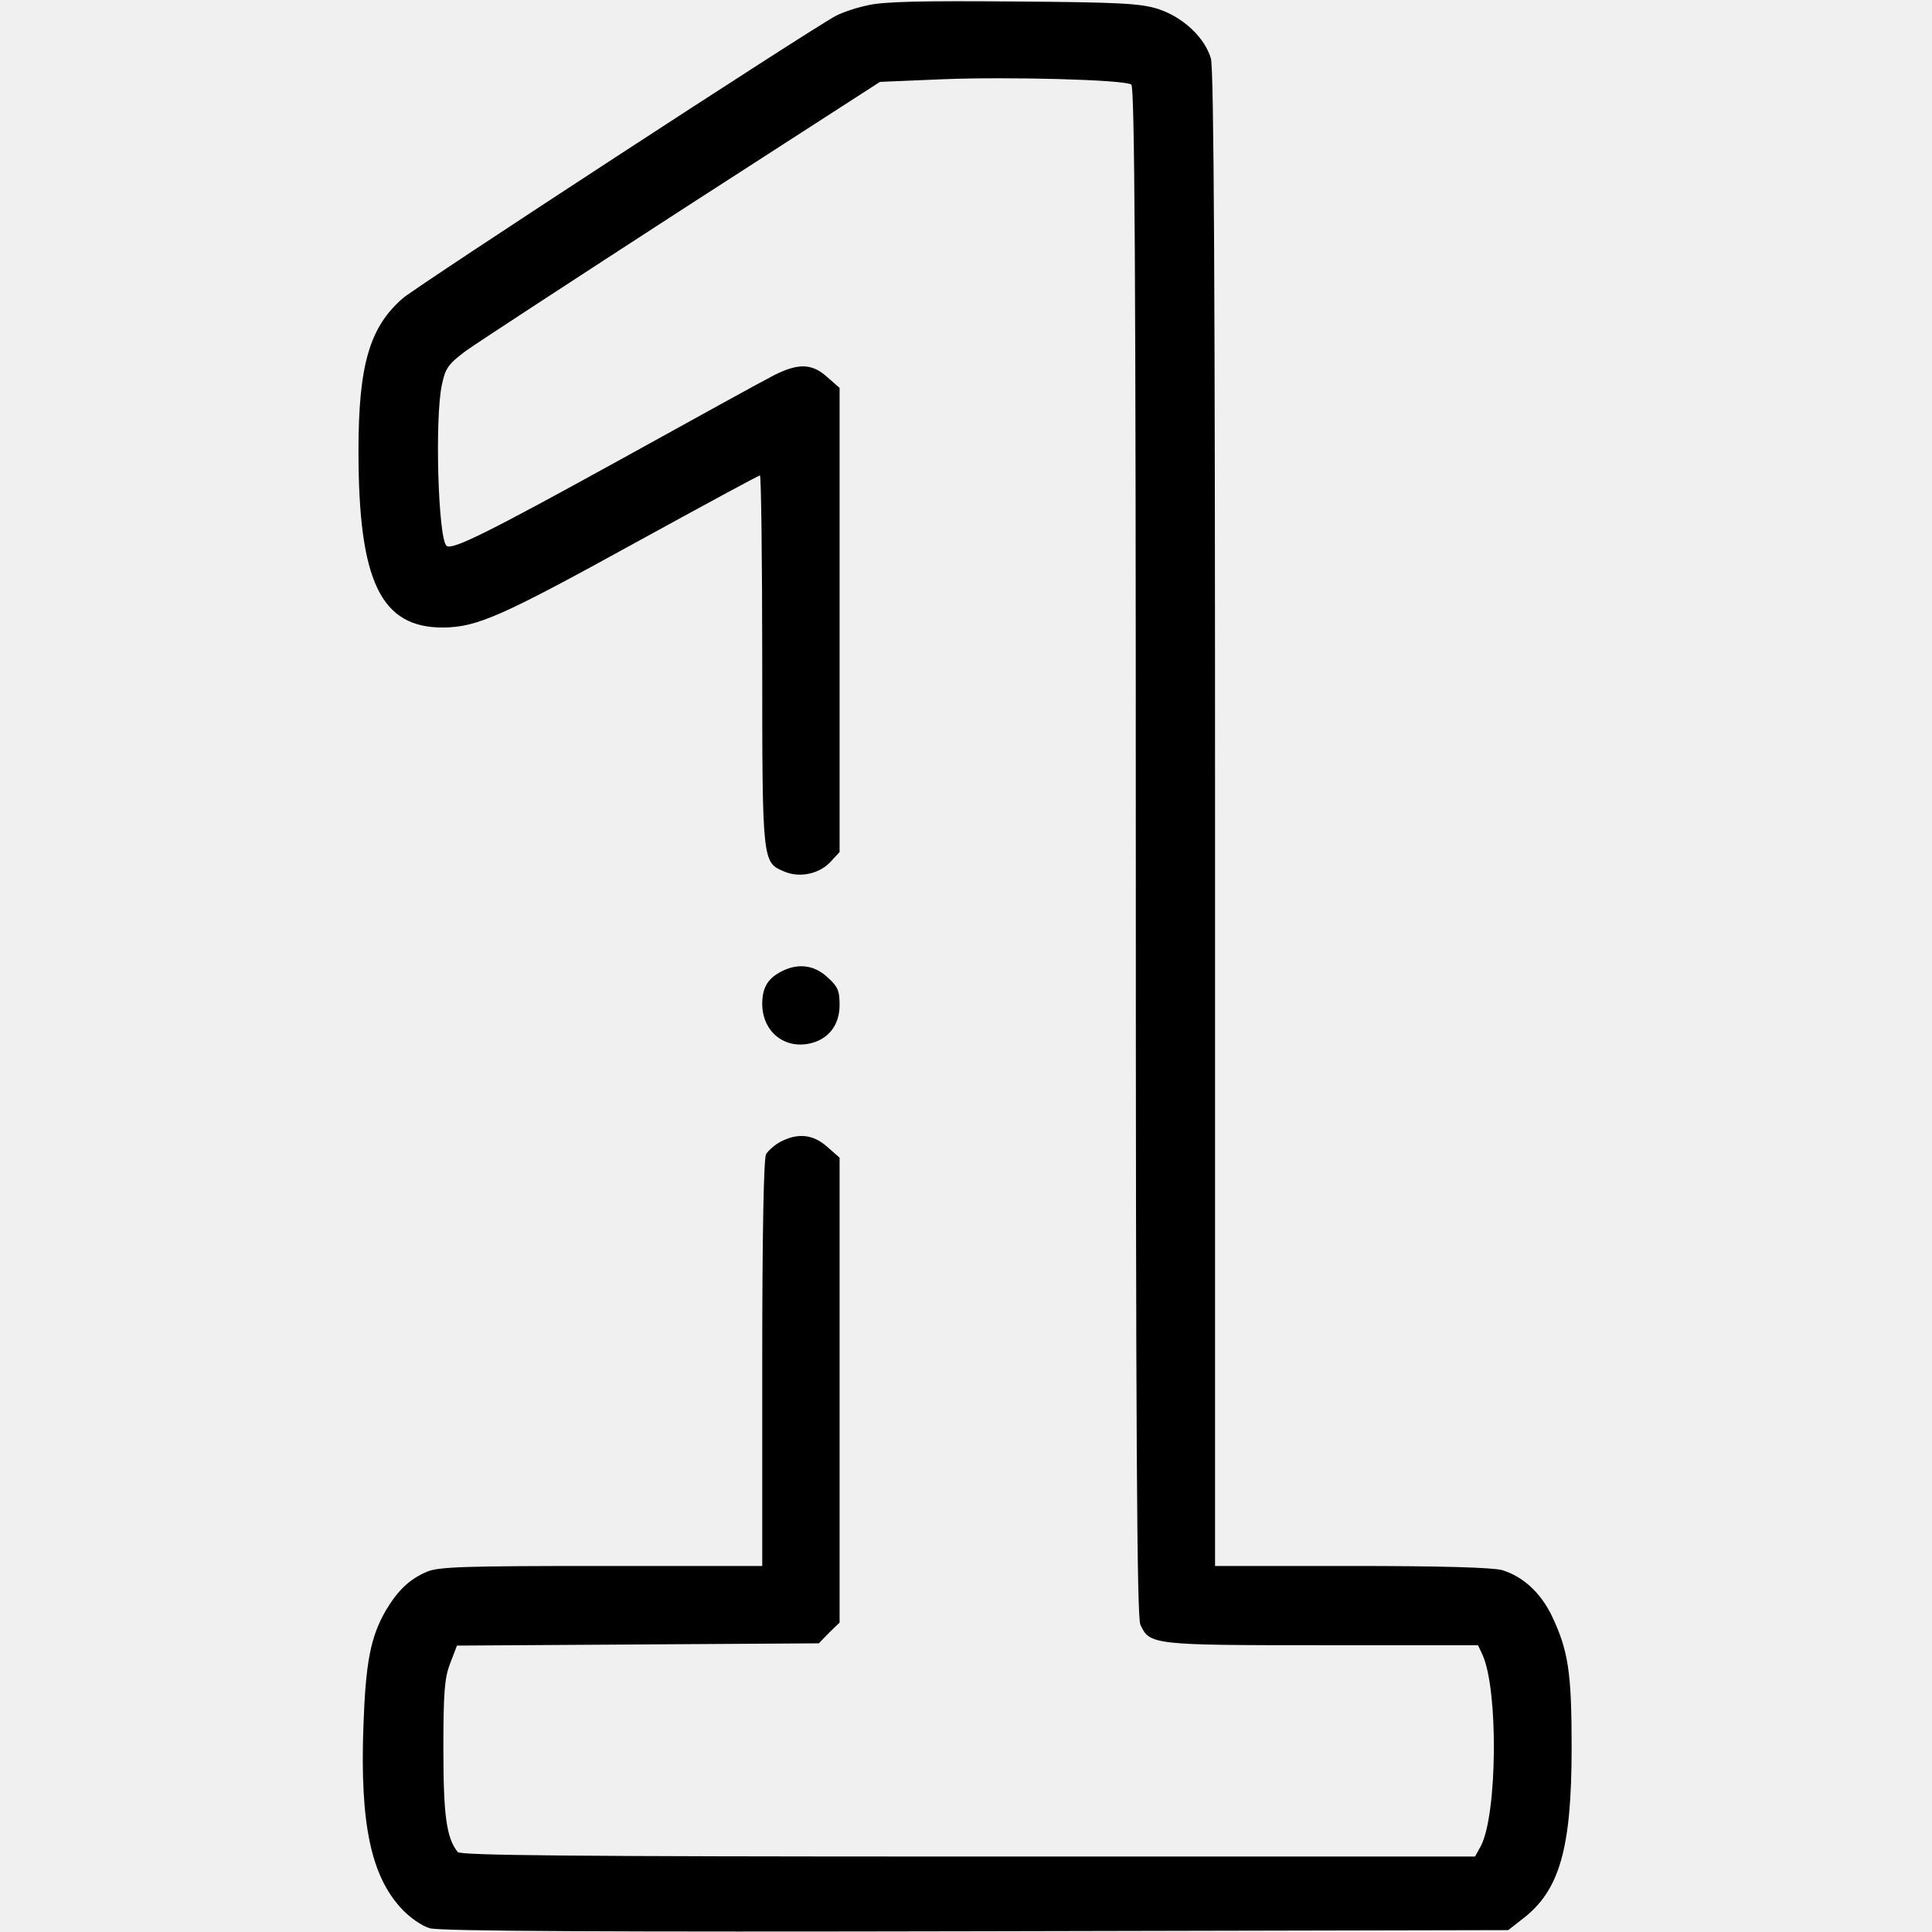
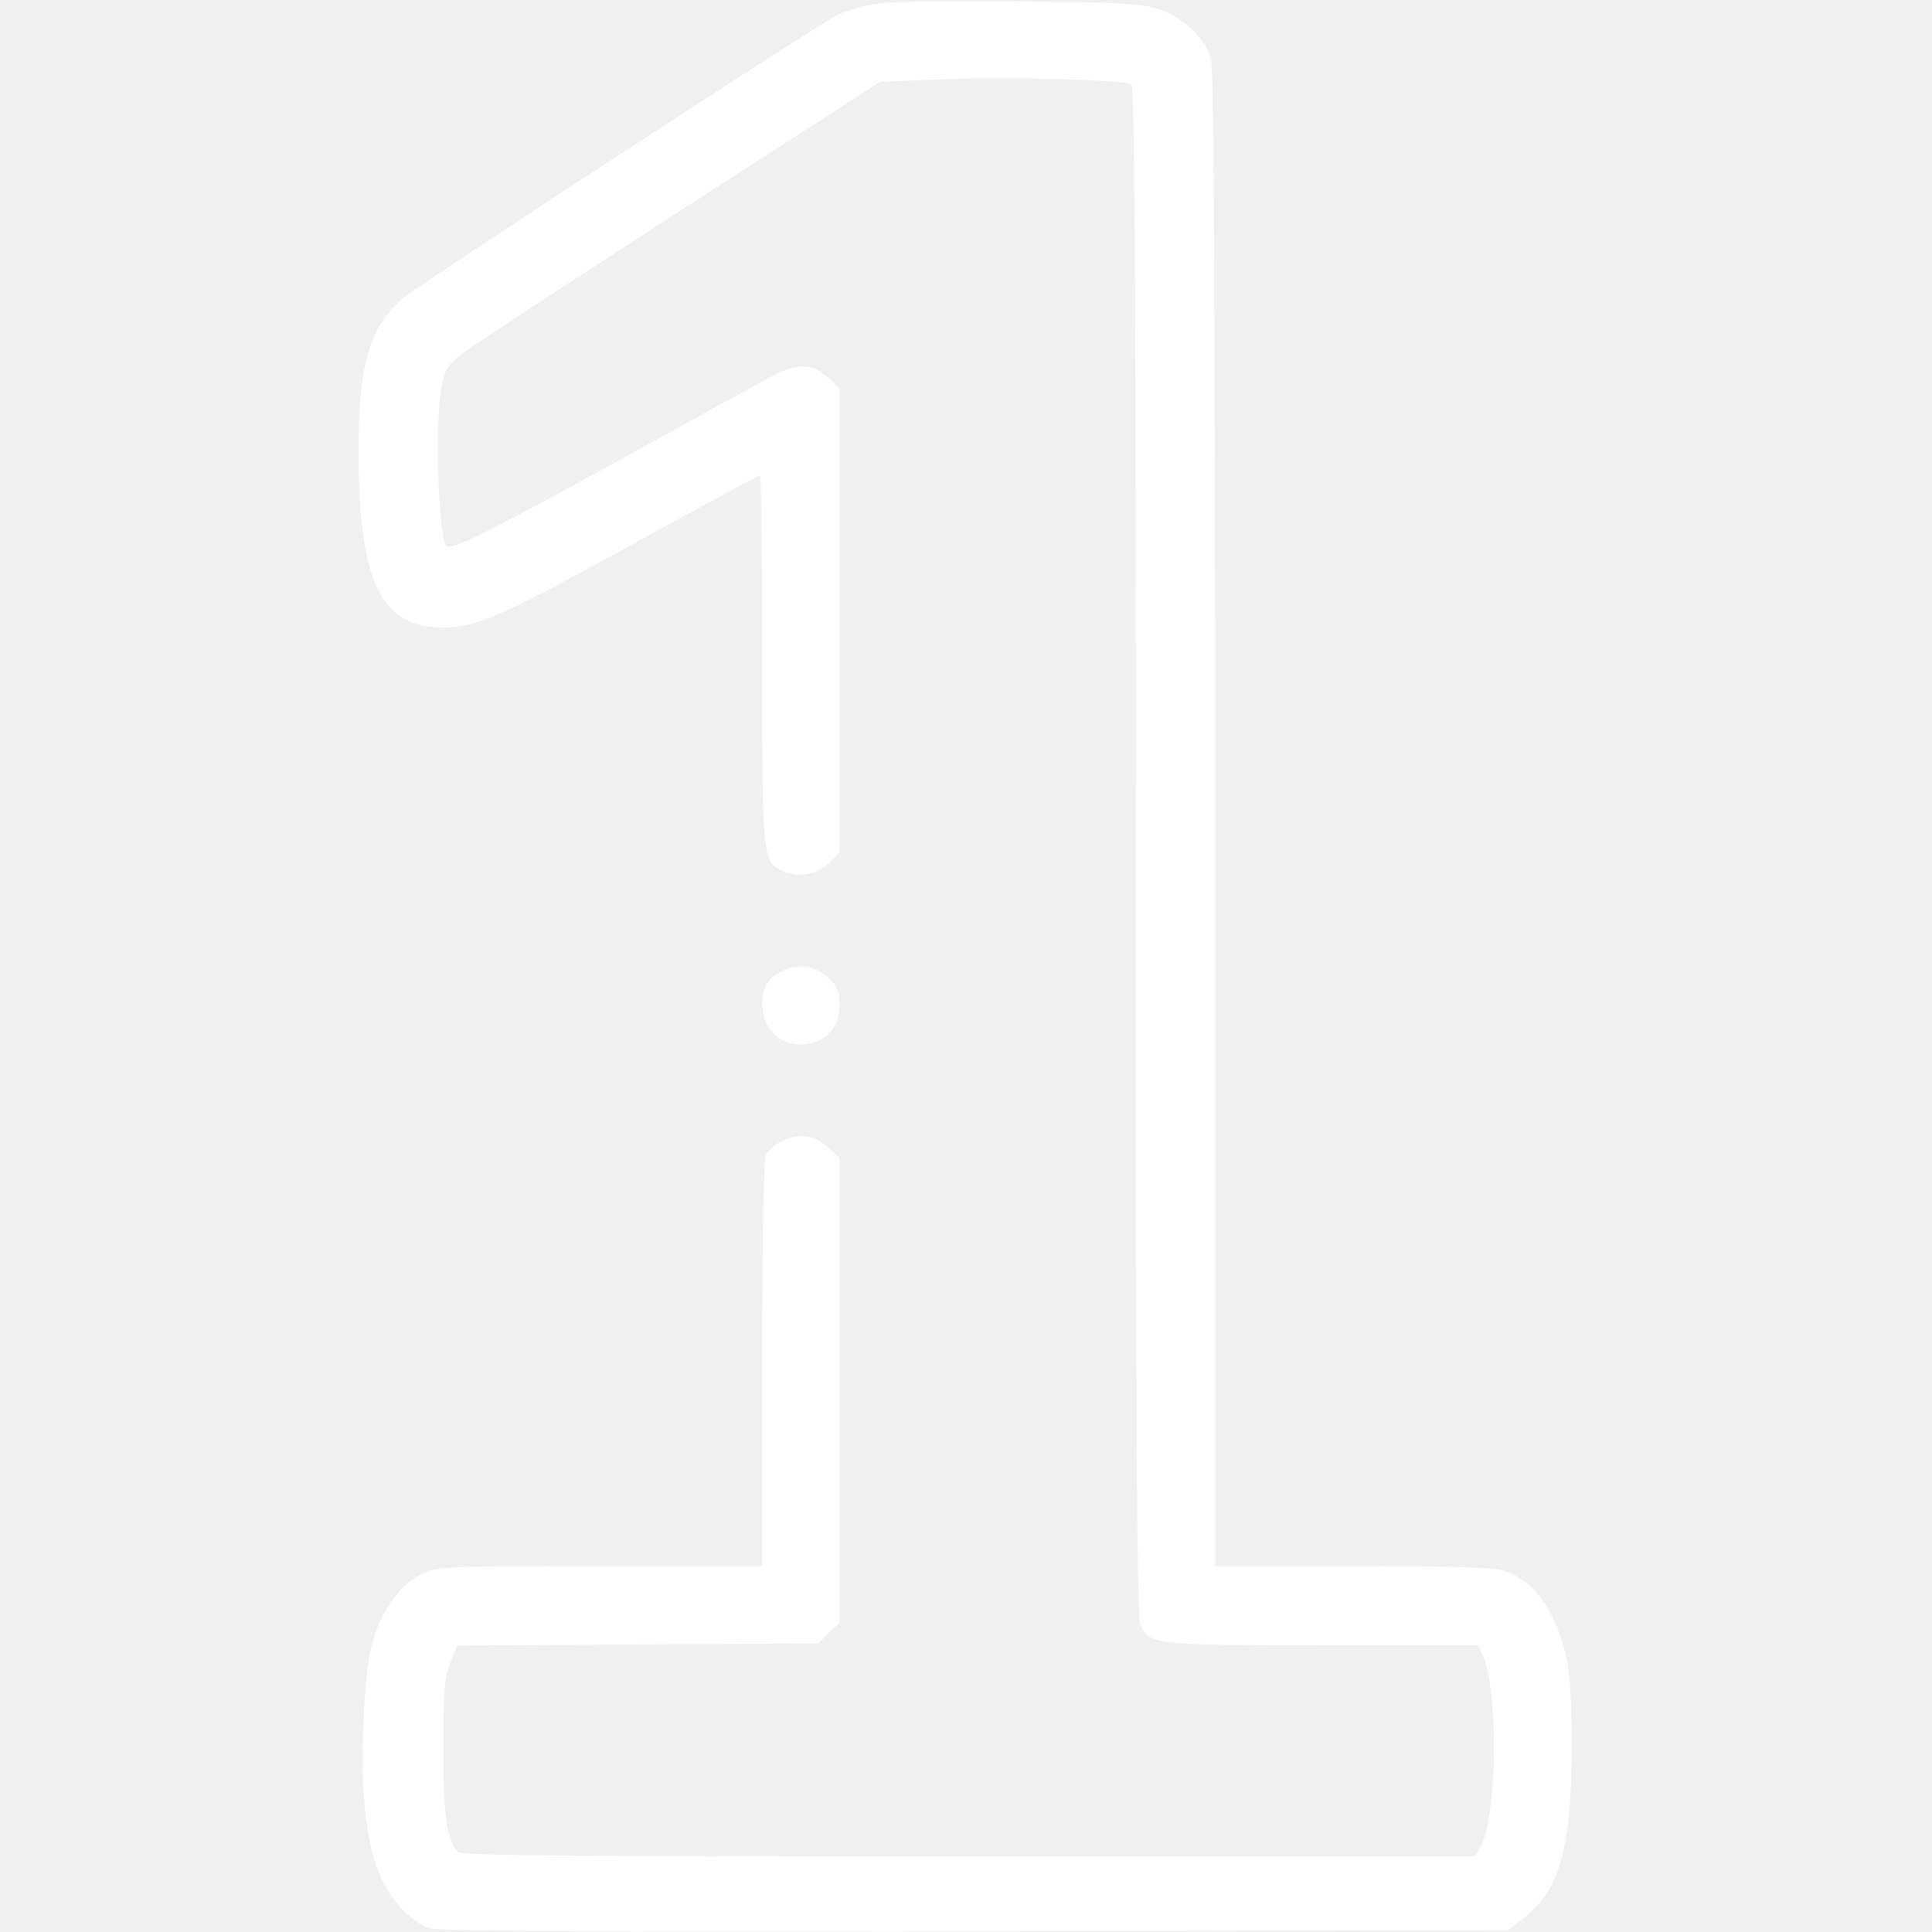
<svg xmlns="http://www.w3.org/2000/svg" version="1.0" width="512pt" height="512pt" viewBox="0 0 512 512" preserveAspectRatio="xMidYMid meet">
-   <g transform="translate(0,512) scale(0.1,-0.1)" fill="#000000" stroke="none">
+   <g transform="translate(0,512) scale(0.1,-0.1)" fill="#fff" stroke="none">
    <path d="M2300 5106 c-30 -6 -68 -19 -85 -28 -71 -38 -1104 -712 -1147 -748 -88 -76 -118 -176 -118 -405 0 -346 59 -469 225 -468 90 1 155 30 511 226 177 97 324 177 328 177 3 0 6 -221 6 -490 0 -539 0 -535 59 -560 41 -17 92 -6 122 26 l24 26 0 615 0 615 -33 29 c-40 36 -76 37 -140 5 -26 -13 -209 -114 -408 -224 -352 -194 -448 -242 -461 -228 -22 22 -31 338 -12 426 9 44 17 55 62 89 29 21 288 190 575 376 l524 338 166 7 c173 7 480 -1 500 -14 9 -5 12 -494 12 -2031 0 -1548 3 -2030 12 -2050 24 -54 32 -55 481 -55 l414 0 12 -26 c42 -93 39 -420 -4 -505 l-16 -29 -1343 0 c-1063 0 -1346 3 -1353 12 -30 37 -38 98 -38 273 0 150 3 188 18 227 l18 47 480 3 479 3 27 28 28 27 0 616 0 616 -33 29 c-37 33 -77 37 -122 14 -16 -8 -34 -24 -40 -34 -6 -13 -10 -207 -10 -555 l0 -536 -425 0 c-362 0 -431 -2 -463 -15 -47 -20 -77 -49 -109 -102 -41 -71 -54 -137 -60 -310 -9 -255 20 -393 100 -480 23 -25 55 -47 76 -53 24 -8 484 -10 1447 -8 l1411 3 37 29 c99 75 131 186 131 456 0 200 -9 256 -53 349 -30 61 -76 103 -131 120 -26 7 -158 11 -400 11 l-361 0 0 1978 c0 1411 -3 1988 -11 2017 -16 55 -73 109 -139 131 -48 15 -99 18 -385 20 -237 2 -345 0 -385 -10z" />
    <path d="M2068 2544 c-34 -18 -48 -43 -48 -84 0 -71 55 -119 123 -106 51 10 82 48 82 103 0 38 -5 49 -33 74 -36 33 -80 37 -124 13z" />
  </g>
</svg>
